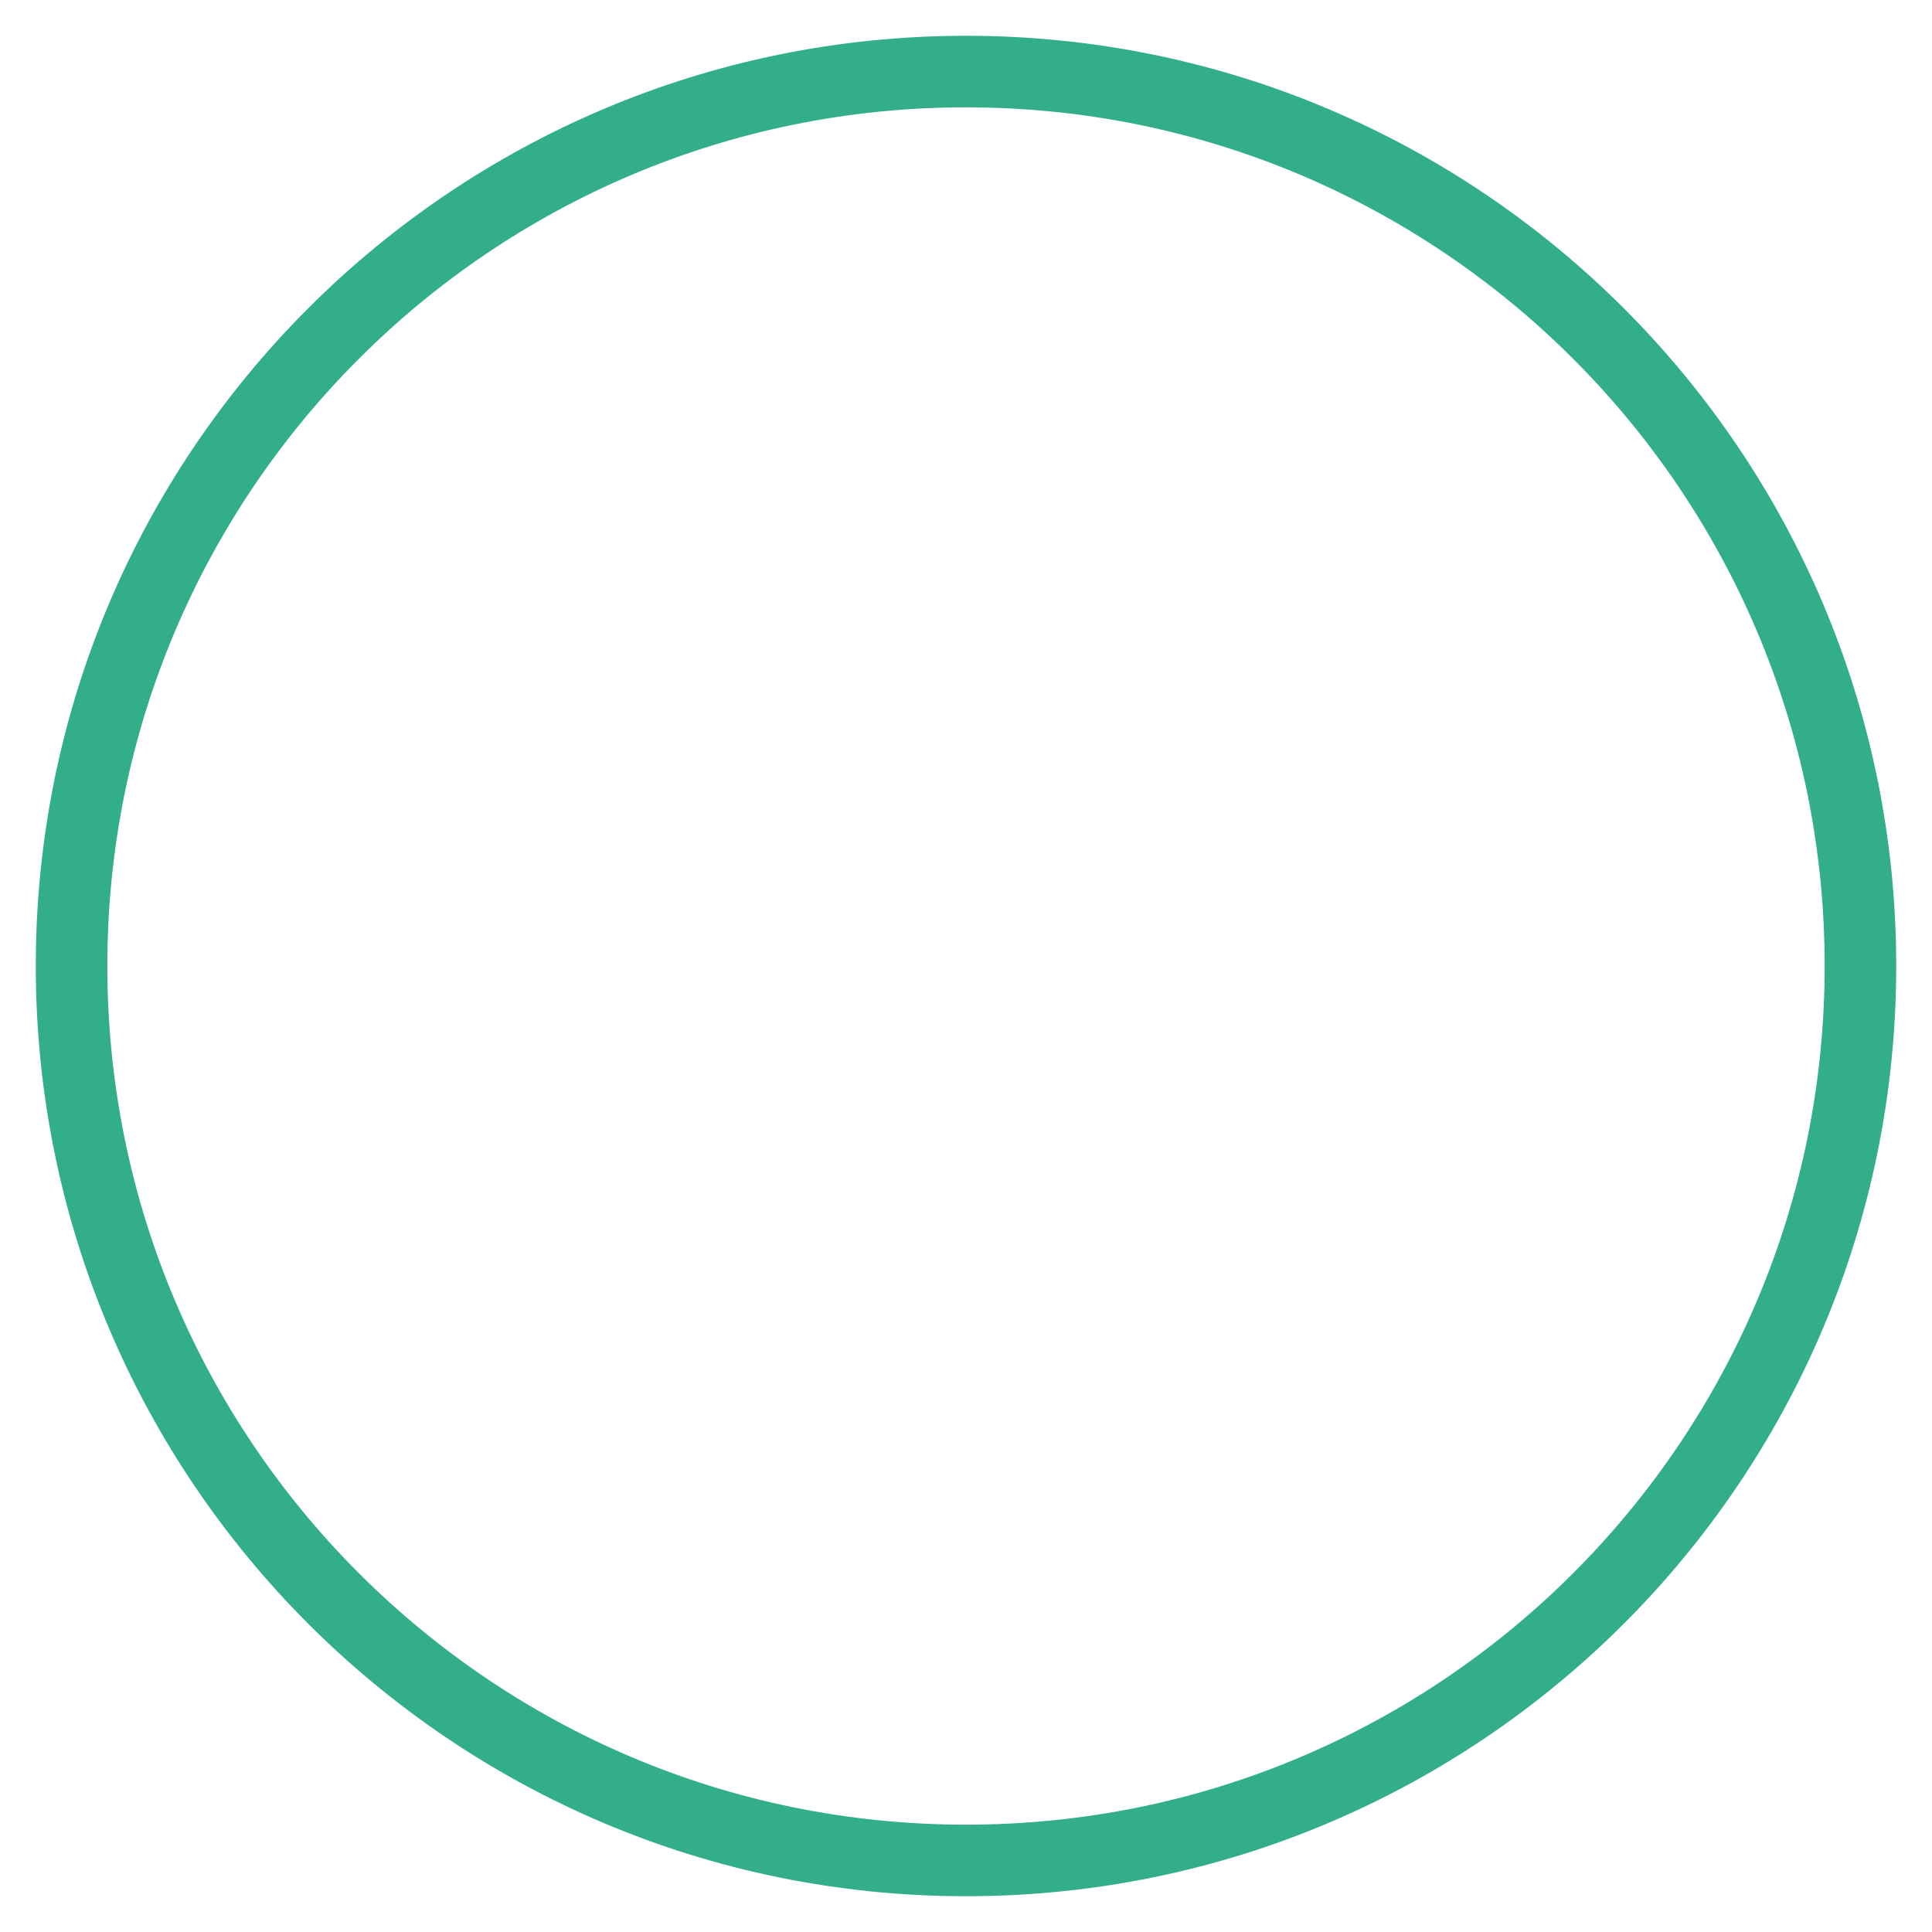
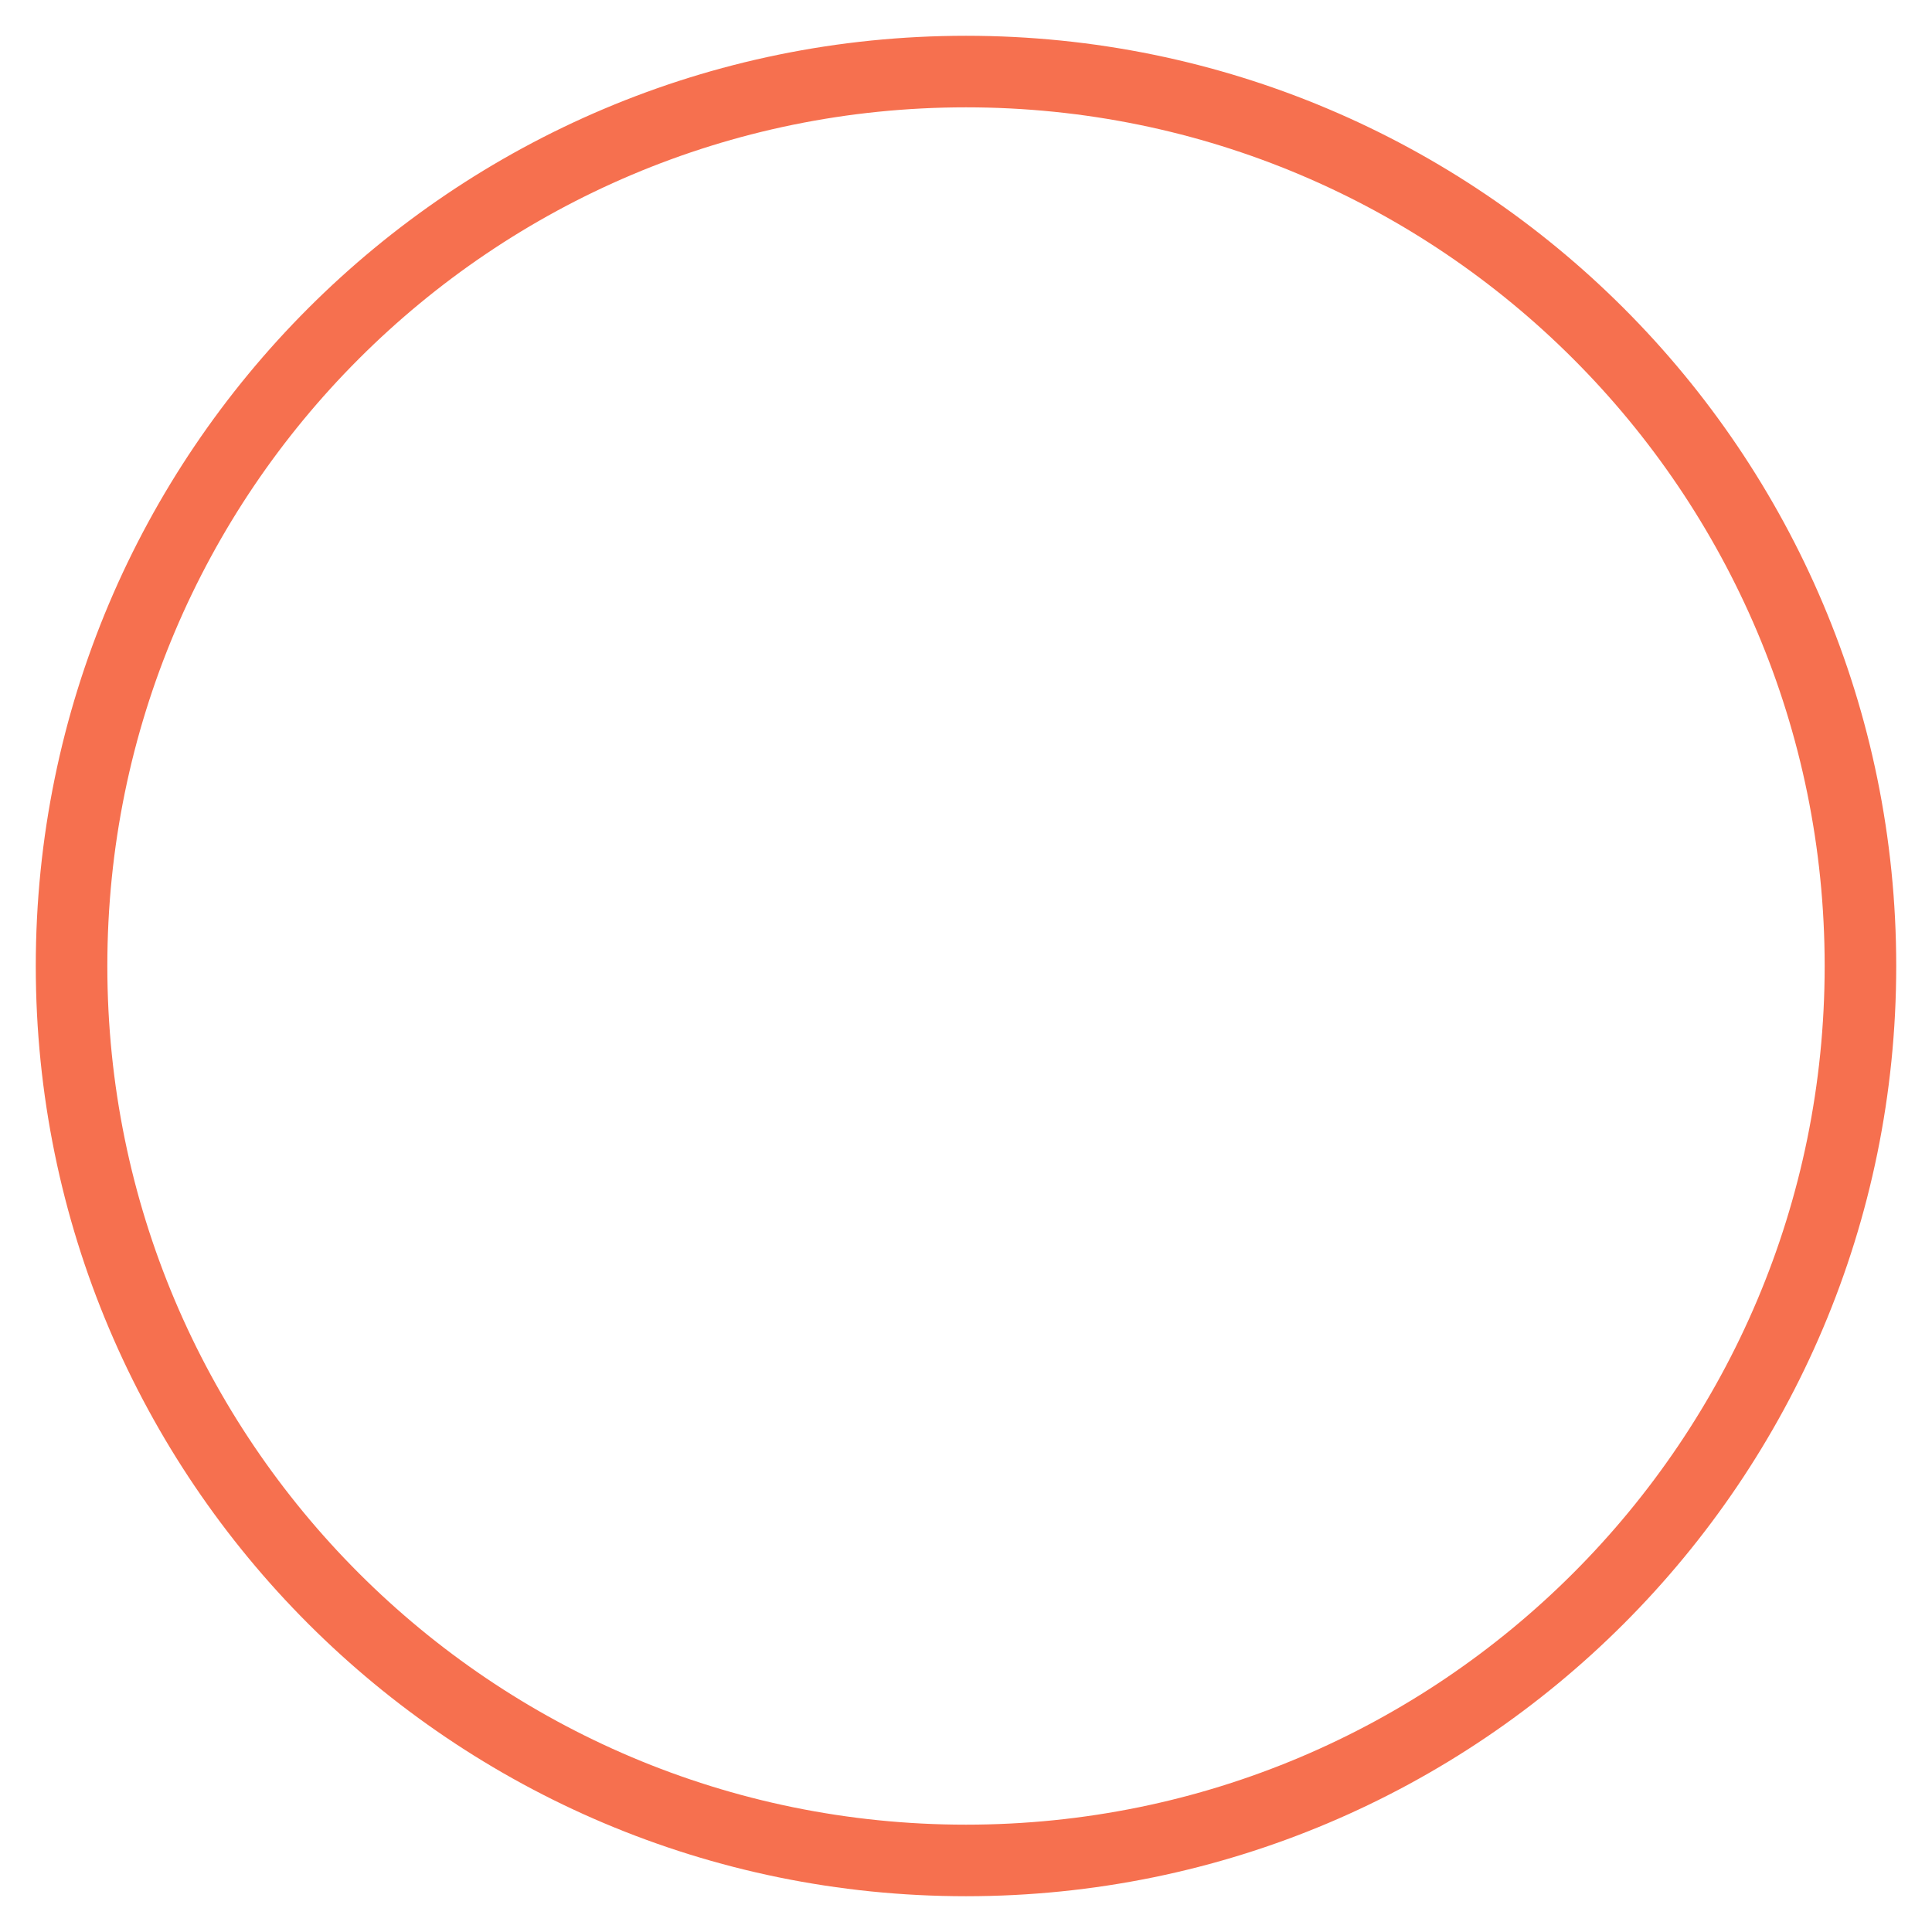
<svg xmlns="http://www.w3.org/2000/svg" width="27px" height="27px" viewBox="0 0 27 27" version="1.1">
  <defs />
  <g id="Welcome" stroke="none" stroke-width="1" fill="none" fill-rule="evenodd">
-     <g id="Account.jsx-(NoBankNoBudget)" transform="translate(-127, -304)" stroke="#33AE8B">
+     <g id="Account.jsx-(NoBankNoBudget)" transform="translate(-127, -304)" stroke="#F6704F">
      <g id="Group-4-Copy" transform="translate(102, 207)">
        <g id="Group-7-Copy-2" transform="translate(26, 97)">
          <circle id="Oval-3" cx="12.5" cy="13.5" r="12.5" />
        </g>
      </g>
    </g>
  </g>
</svg>
